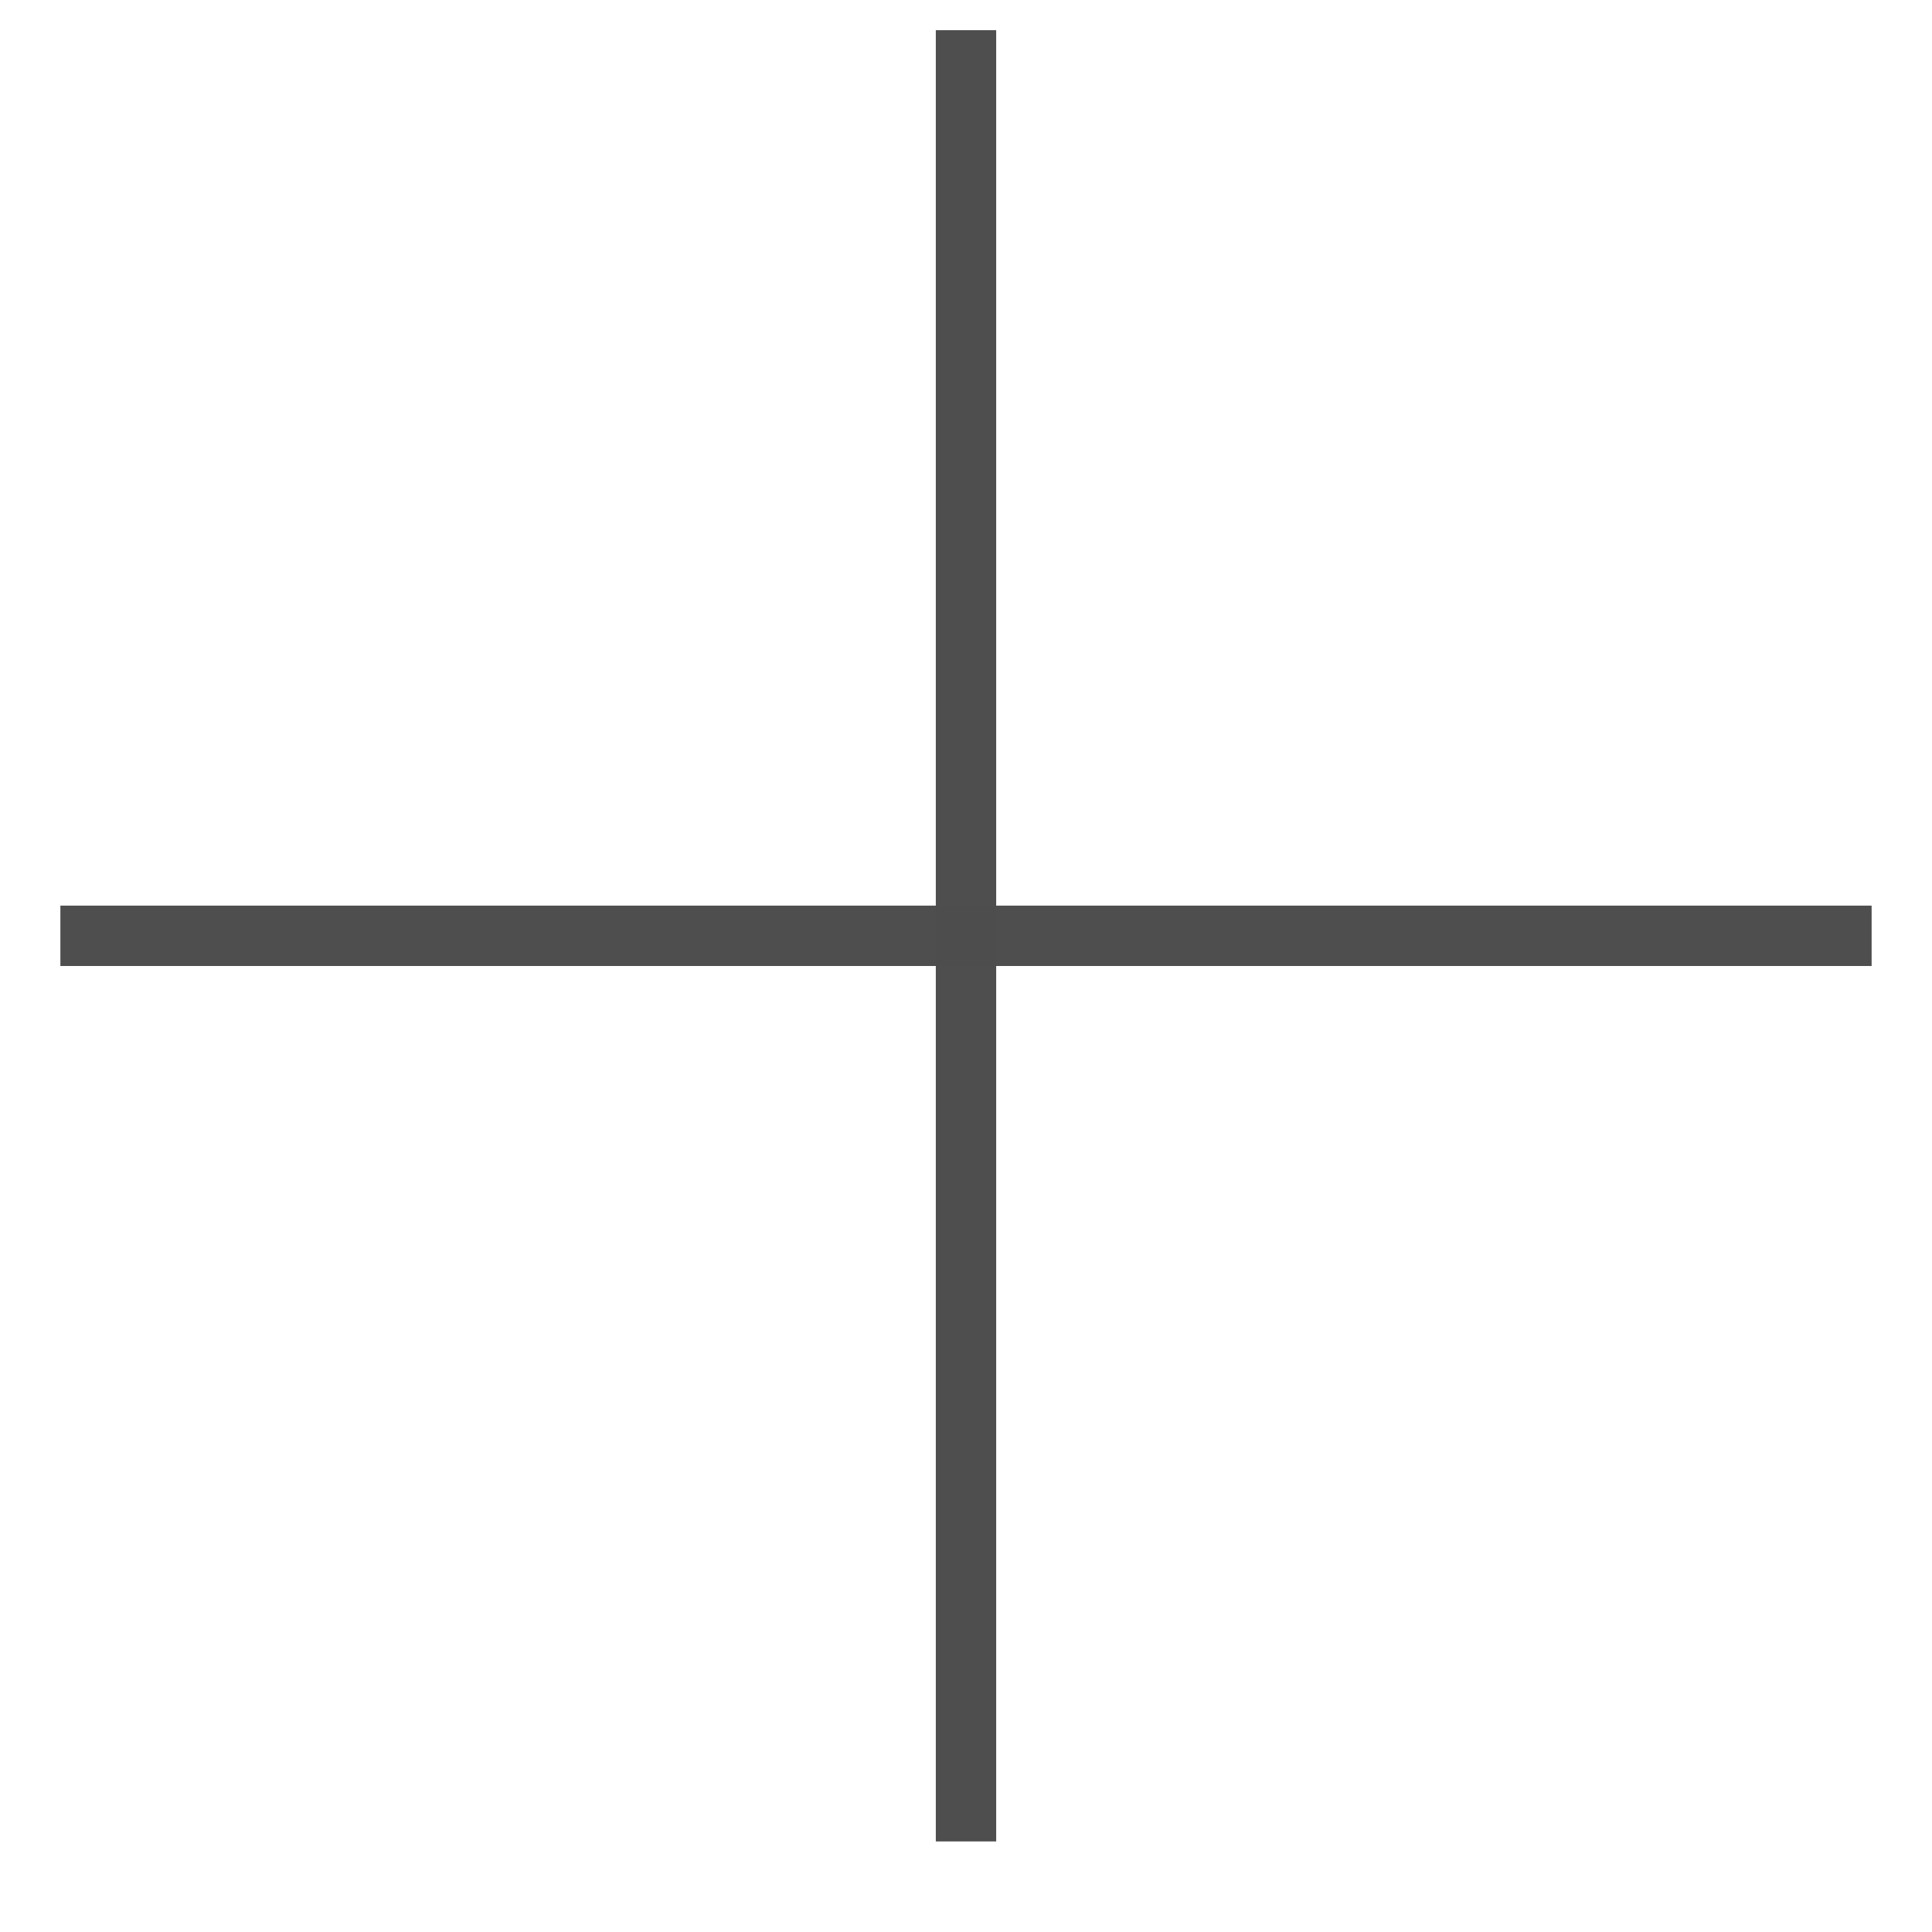
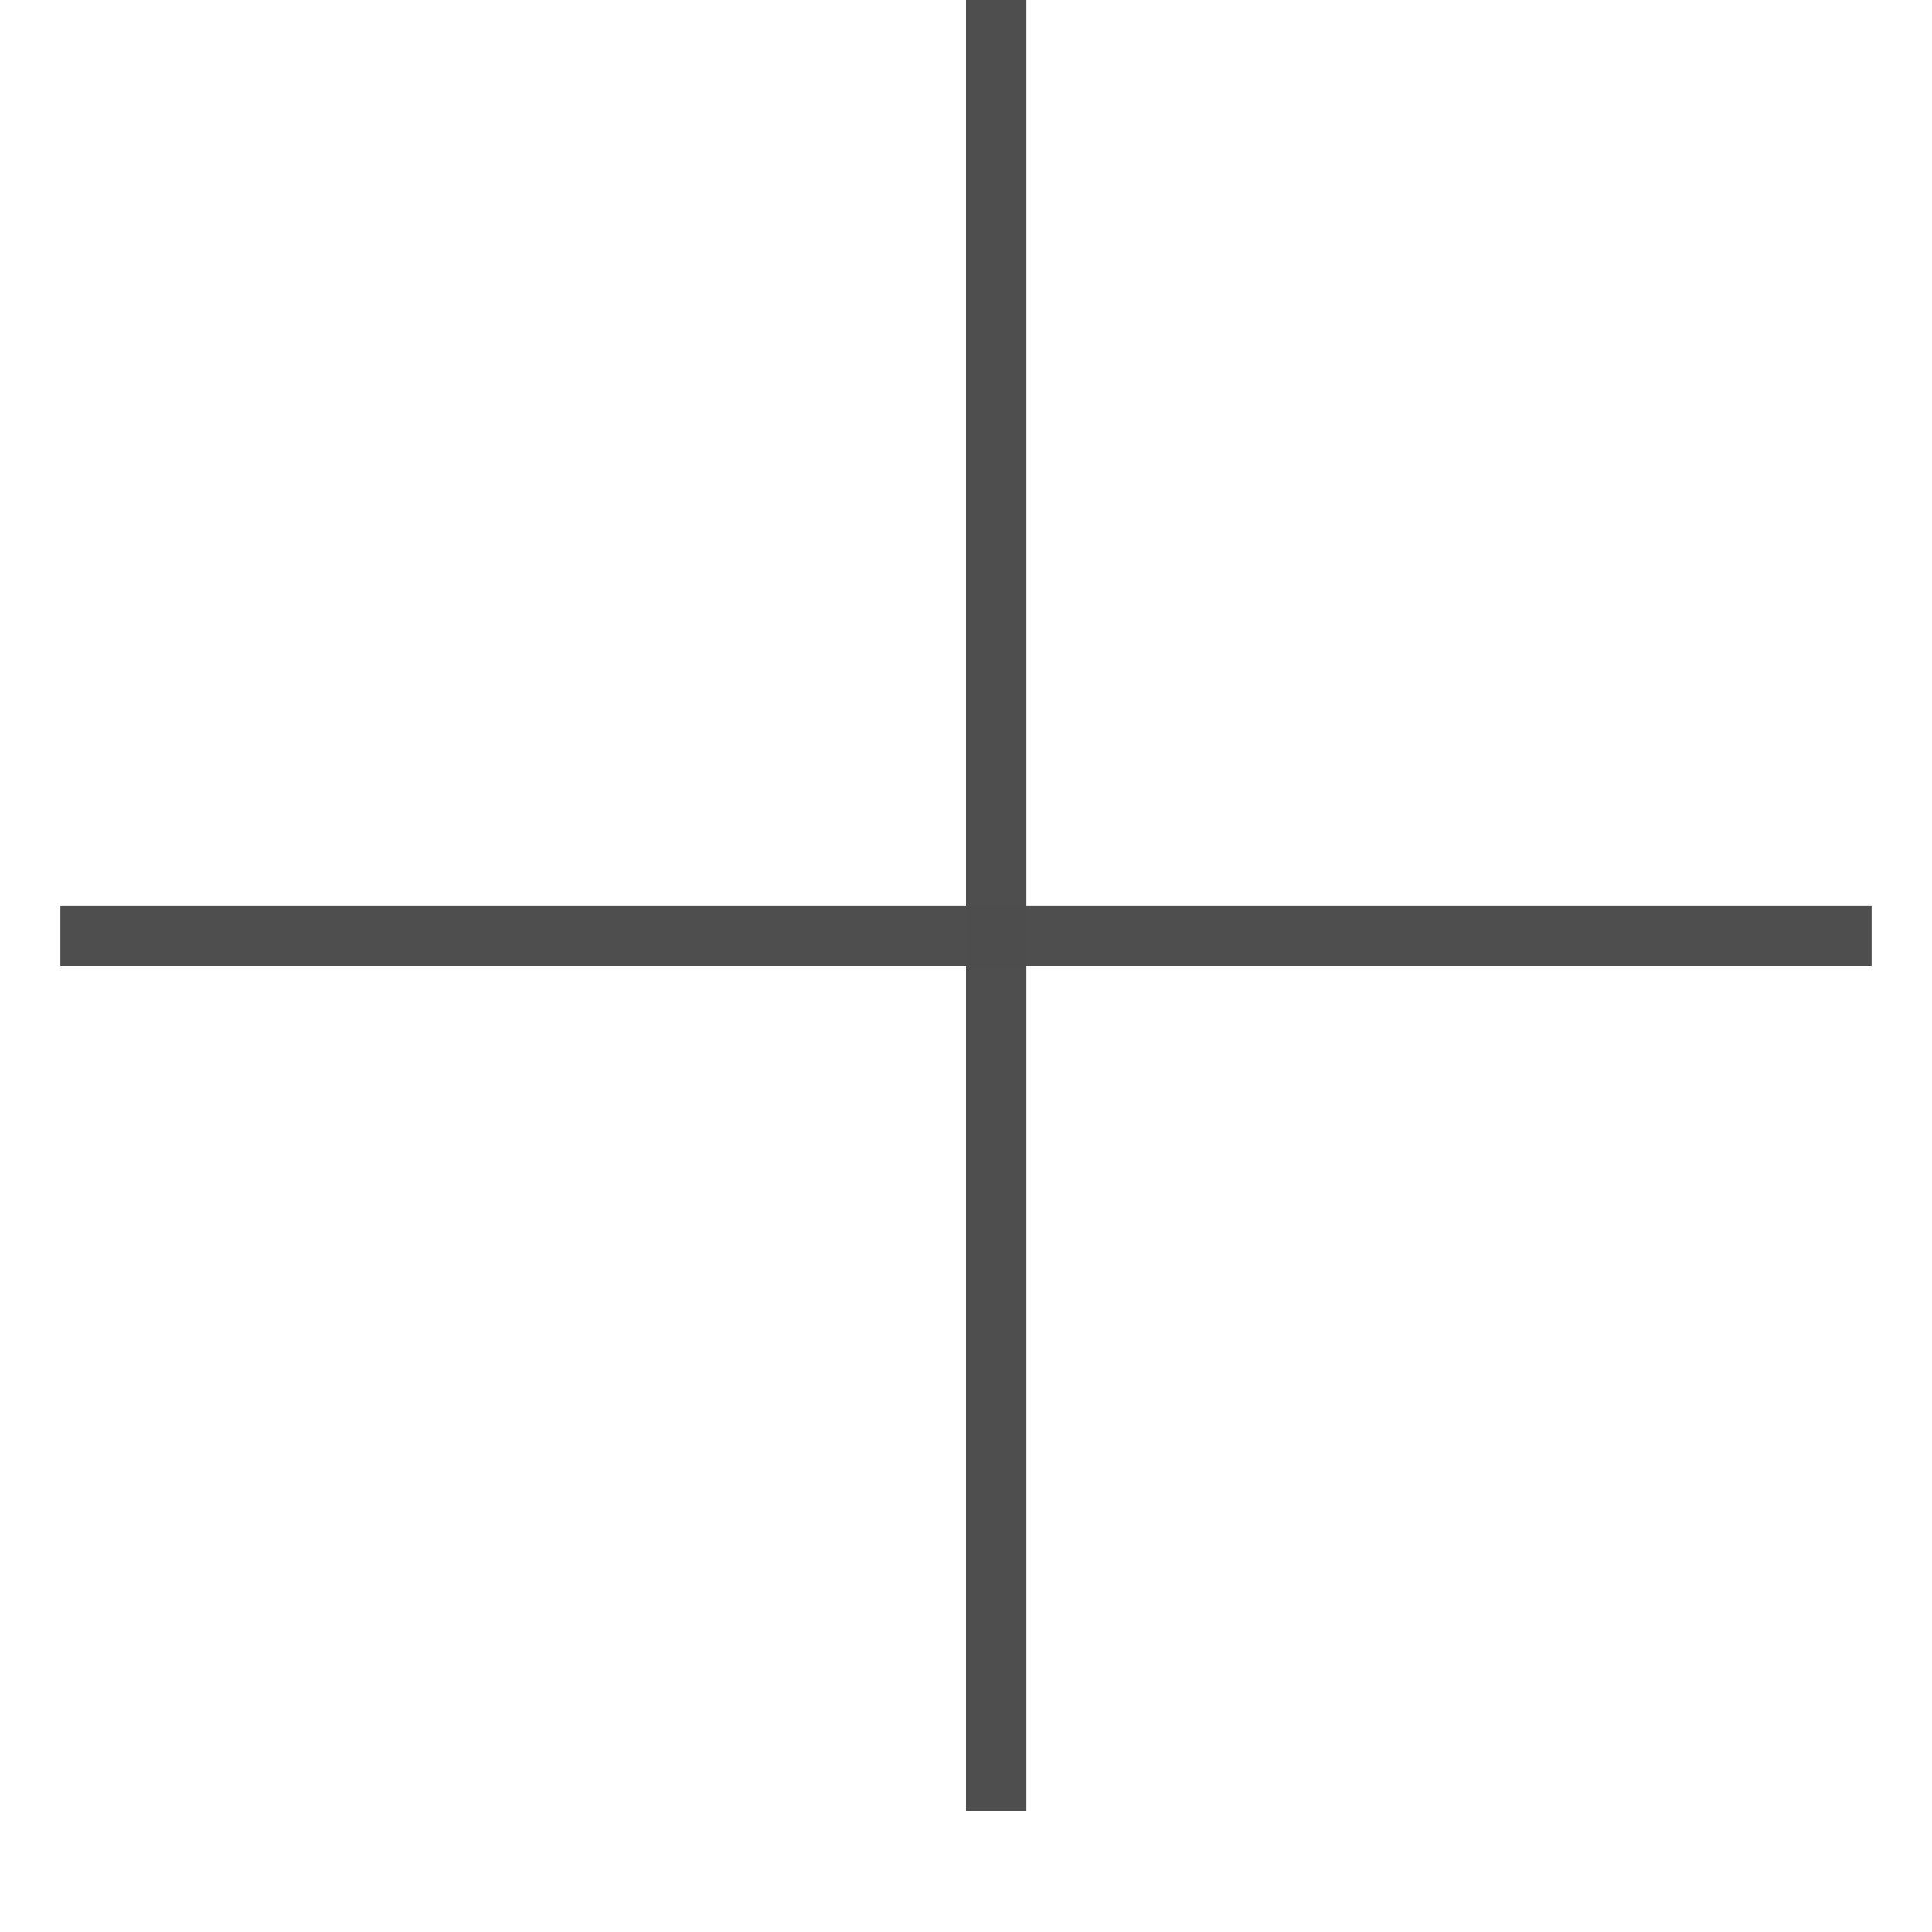
<svg xmlns="http://www.w3.org/2000/svg" width="128" height="128" id="svg3408" version="1.0">
  <defs id="defs3410">
    <linearGradient id="linearGradient6330">
      <stop id="stop6332" offset="0" style="stop-color:#0968ef;stop-opacity:1;" />
      <stop id="stop6334" offset="1" style="stop-color:#aecffc;stop-opacity:1;" />
    </linearGradient>
  </defs>
  <g id="layer1">
    <rect style="opacity:0.99;fill:#4d4d4d;fill-opacity:1;stroke:none;stroke-width:4.168;stroke-linecap:square;stroke-linejoin:round;stroke-miterlimit:4;stroke-dasharray:none;stroke-dashoffset:0;stroke-opacity:1" id="rect858" width="120" height="4" x="4" y="60" />
-     <rect y="-66" x="2" height="4" width="120" id="rect6959" style="opacity:0.99;fill:#4d4d4d;fill-opacity:1;stroke:none;stroke-width:4.168;stroke-linecap:square;stroke-linejoin:round;stroke-miterlimit:4;stroke-dasharray:none;stroke-dashoffset:0;stroke-opacity:1" transform="rotate(90)" />
+     <rect y="-68" x="1.6699622e-16" height="4" width="120" id="rect6959" style="opacity:0.99;fill:#4d4d4d;fill-opacity:1;stroke:none;stroke-width:4.168;stroke-linecap:square;stroke-linejoin:round;stroke-miterlimit:4;stroke-dasharray:none;stroke-dashoffset:0;stroke-opacity:1" transform="rotate(90)" />
  </g>
</svg>
